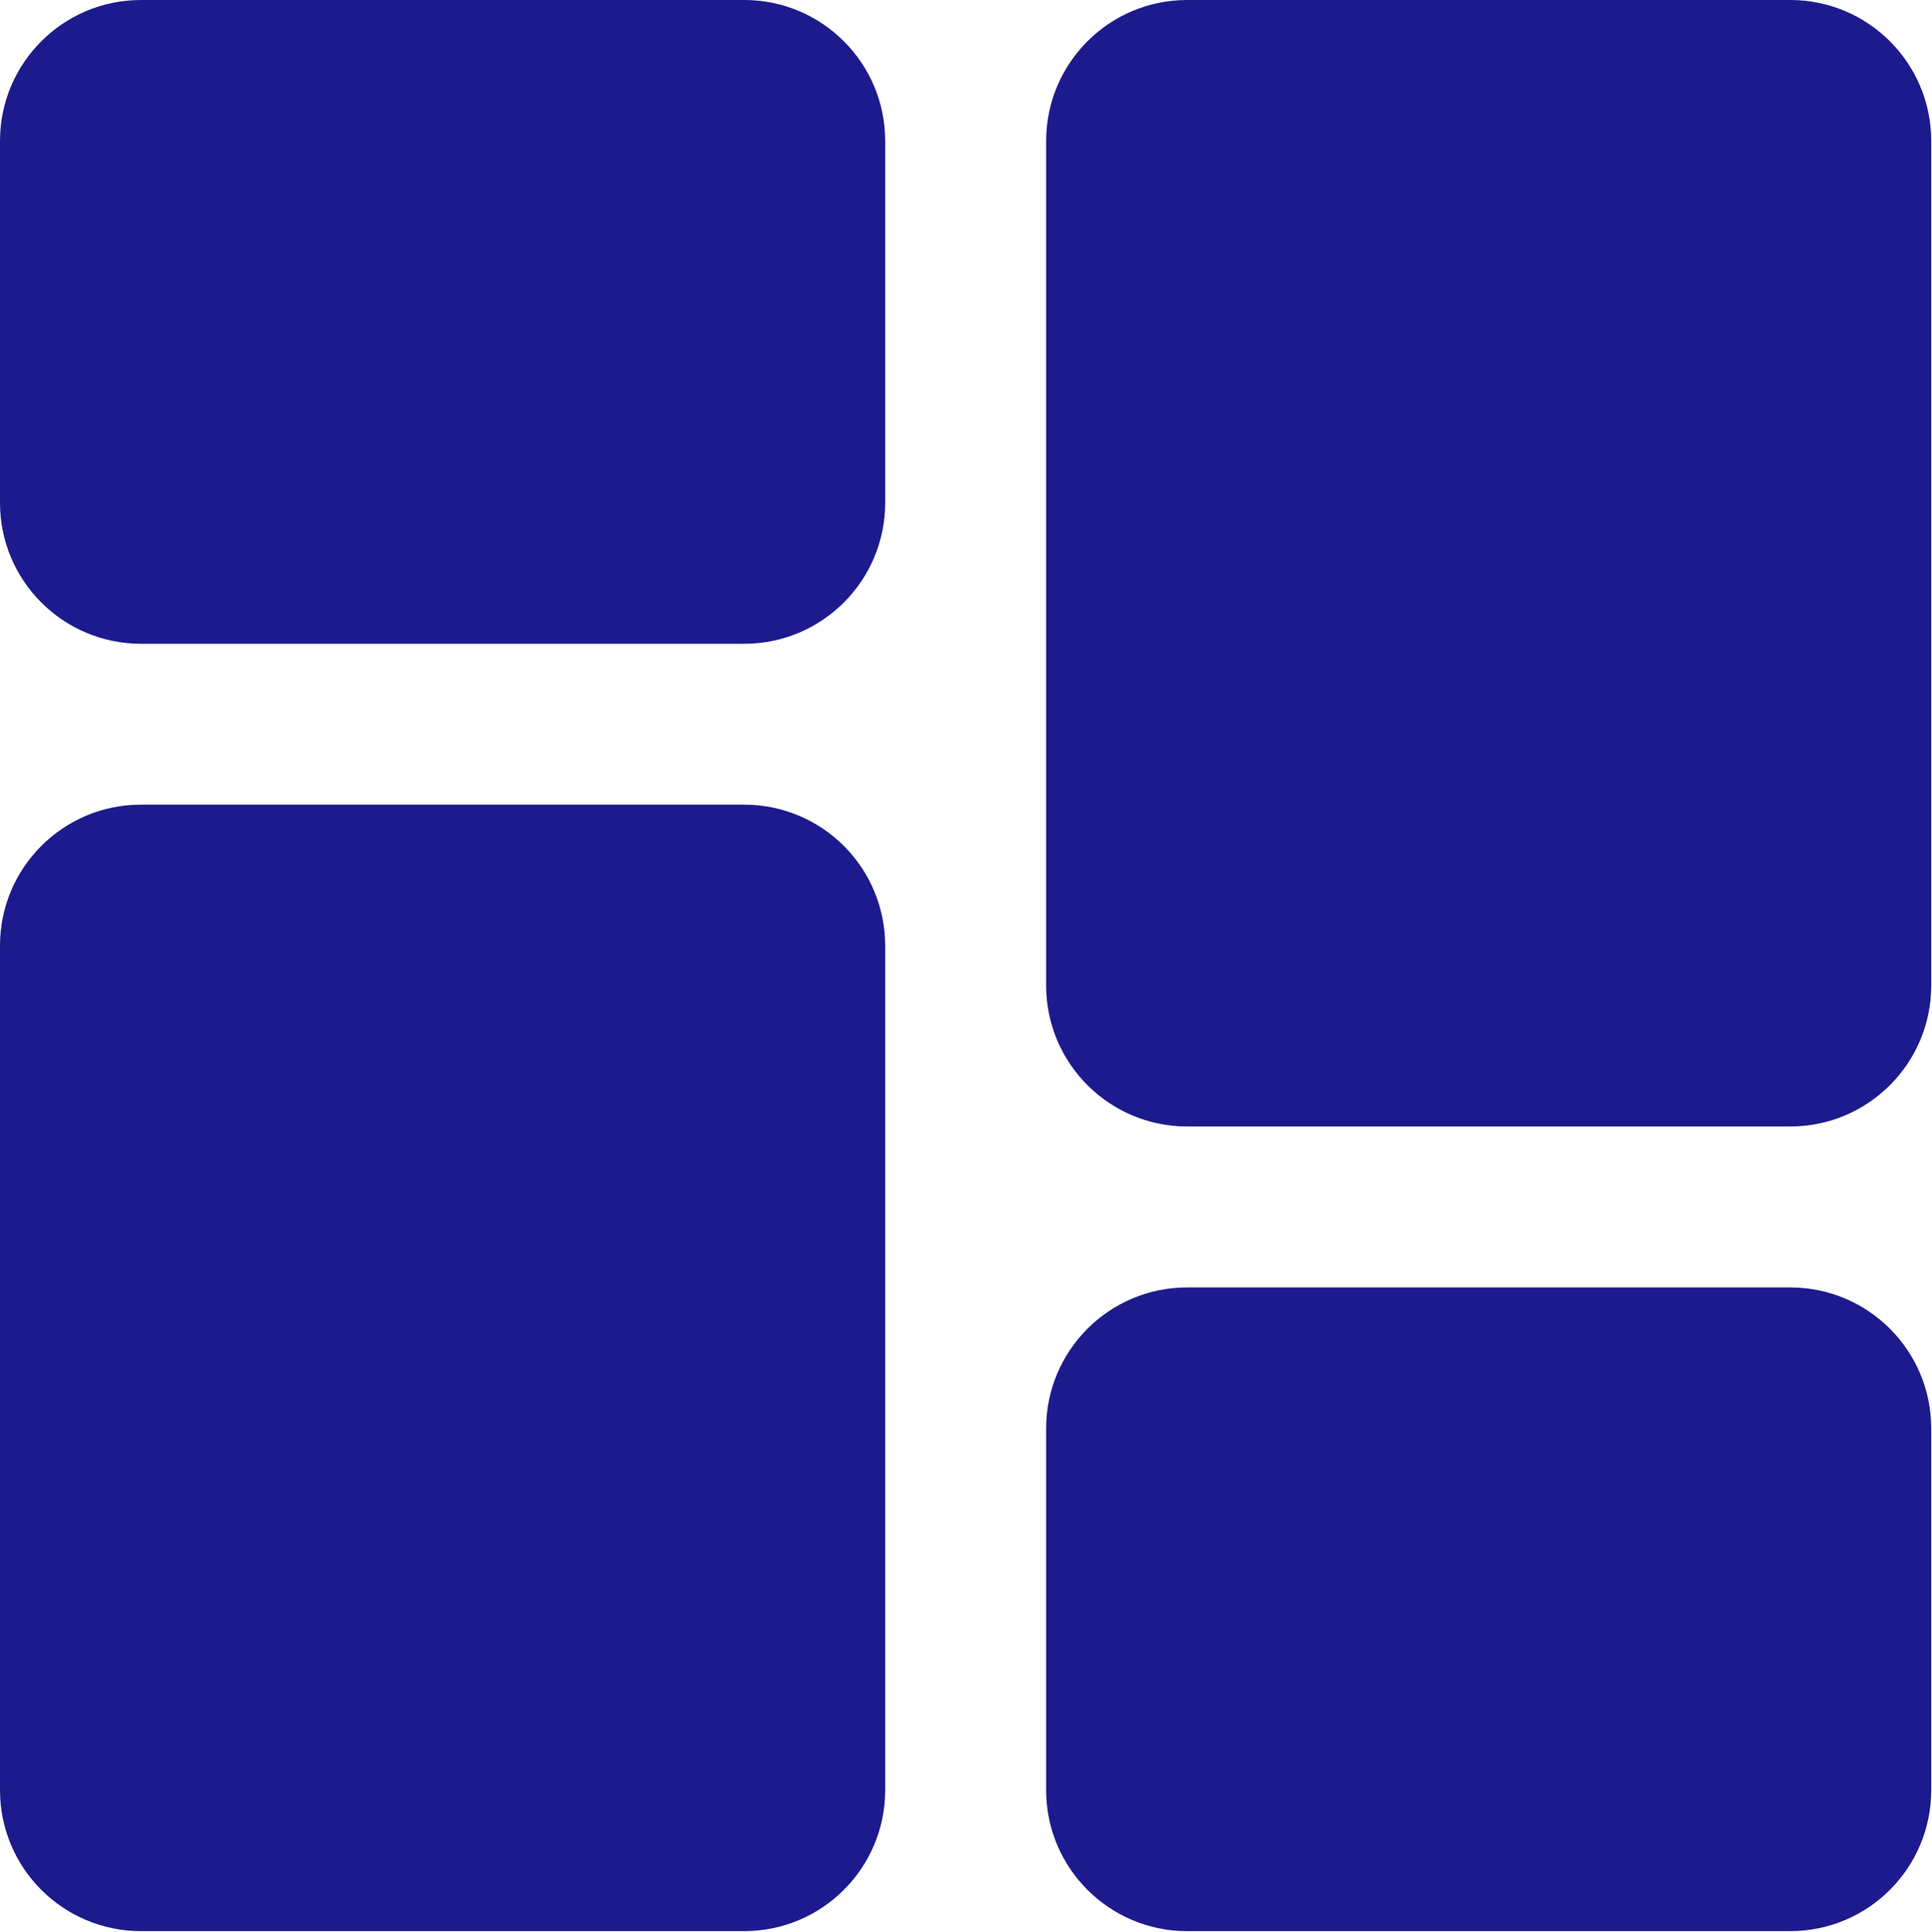
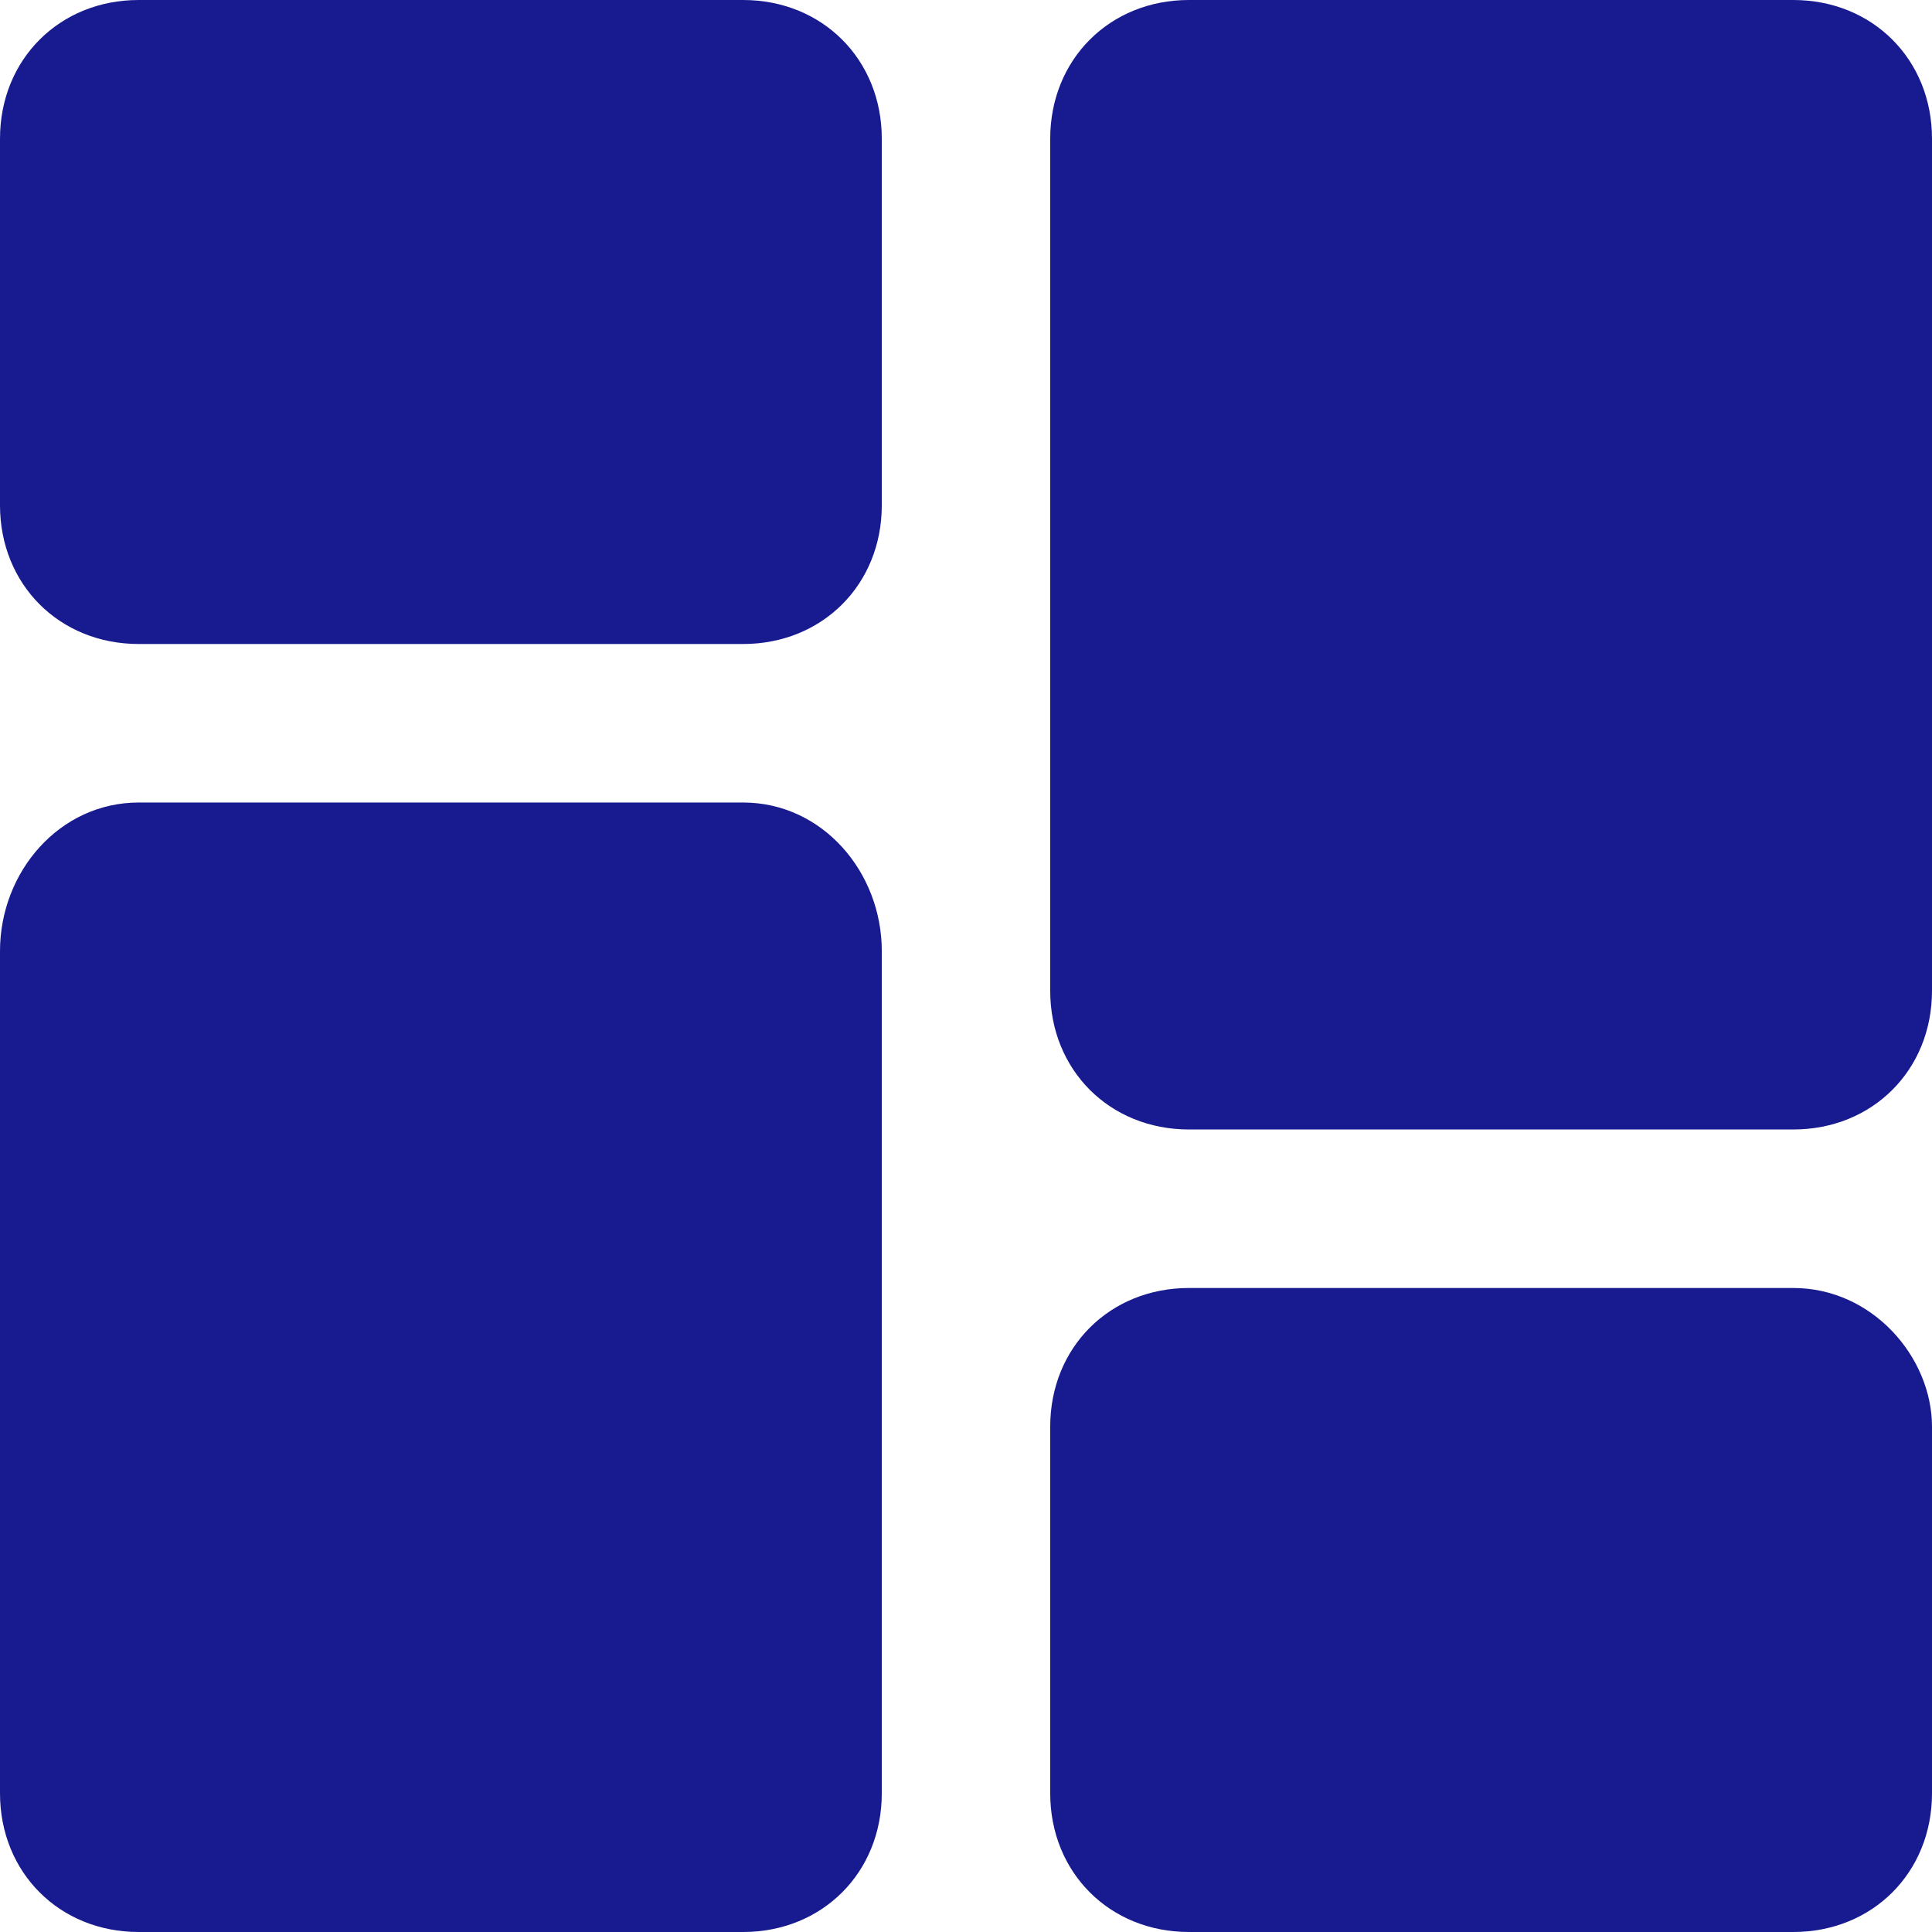
- <svg xmlns="http://www.w3.org/2000/svg" id="dashboard_2_" data-name="dashboard (2)" width="19.52" height="19.52" viewBox="0 0 19.52 19.52">
-   <path id="Path_246" data-name="Path 246" d="M7.523,0h-6.1A1.425,1.425,0,0,0,0,1.423v3.66A1.425,1.425,0,0,0,1.423,6.507h6.1A1.425,1.425,0,0,0,8.947,5.083V1.423A1.425,1.425,0,0,0,7.523,0Zm0,0" fill="#1d1a8e" />
-   <path id="Path_247" data-name="Path 247" d="M7.523,213.332h-6.1A1.425,1.425,0,0,0,0,214.755v8.54a1.425,1.425,0,0,0,1.423,1.423h6.1A1.425,1.425,0,0,0,8.947,223.3v-8.54A1.425,1.425,0,0,0,7.523,213.332Zm0,0" transform="translate(0 -205.199)" fill="#1d1a8e" />
-   <path id="Path_248" data-name="Path 248" d="M284.856,341.332h-6.1a1.425,1.425,0,0,0-1.423,1.423v3.66a1.425,1.425,0,0,0,1.423,1.423h6.1a1.425,1.425,0,0,0,1.423-1.423v-3.66A1.425,1.425,0,0,0,284.856,341.332Zm0,0" transform="translate(-266.759 -328.319)" fill="#1d1a8e" />
-   <path id="Path_249" data-name="Path 249" d="M284.856,0h-6.1a1.425,1.425,0,0,0-1.423,1.423v8.54a1.425,1.425,0,0,0,1.423,1.423h6.1a1.425,1.425,0,0,0,1.423-1.423V1.423A1.425,1.425,0,0,0,284.856,0Zm0,0" transform="translate(-266.759)" fill="#1d1a8e" />
+ <svg xmlns="http://www.w3.org/2000/svg" version="1.1" id="dashboard_2_" x="0px" y="0px" viewBox="0 0 19.5 19.5" style="enable-background:new 0 0 19.5 19.5;" xml:space="preserve">
+   <style type="text/css">
+ 	.st0{fill:#181A90;}
+ </style>
+   <path id="Path_246" class="st0" d="M7.5,0H1.4C0.6,0,0,0.6,0,1.4v3.7c0,0.8,0.6,1.4,1.4,1.4h6.1c0.8,0,1.4-0.6,1.4-1.4V1.4  C8.9,0.6,8.3,0,7.5,0z" />
+   <path id="Path_247" class="st0" d="M7.5,8.1H1.4C0.6,8.1,0,8.8,0,9.6v8.5c0,0.8,0.6,1.4,1.4,1.4h6.1c0.8,0,1.4-0.6,1.4-1.4V9.6  C8.9,8.8,8.3,8.1,7.5,8.1C7.5,8.1,7.5,8.1,7.5,8.1z" />
+   <path id="Path_248" class="st0" d="M18.1,13H12c-0.8,0-1.4,0.6-1.4,1.4v3.7c0,0.8,0.6,1.4,1.4,1.4h6.1c0.8,0,1.4-0.6,1.4-1.4v-3.7  C19.5,13.7,18.9,13,18.1,13z" />
+   <path id="Path_249" class="st0" d="M18.1,0H12c-0.8,0-1.4,0.6-1.4,1.4V10c0,0.8,0.6,1.4,1.4,1.4h6.1c0.8,0,1.4-0.6,1.4-1.4V1.4  C19.5,0.6,18.9,0,18.1,0z" />
</svg>
